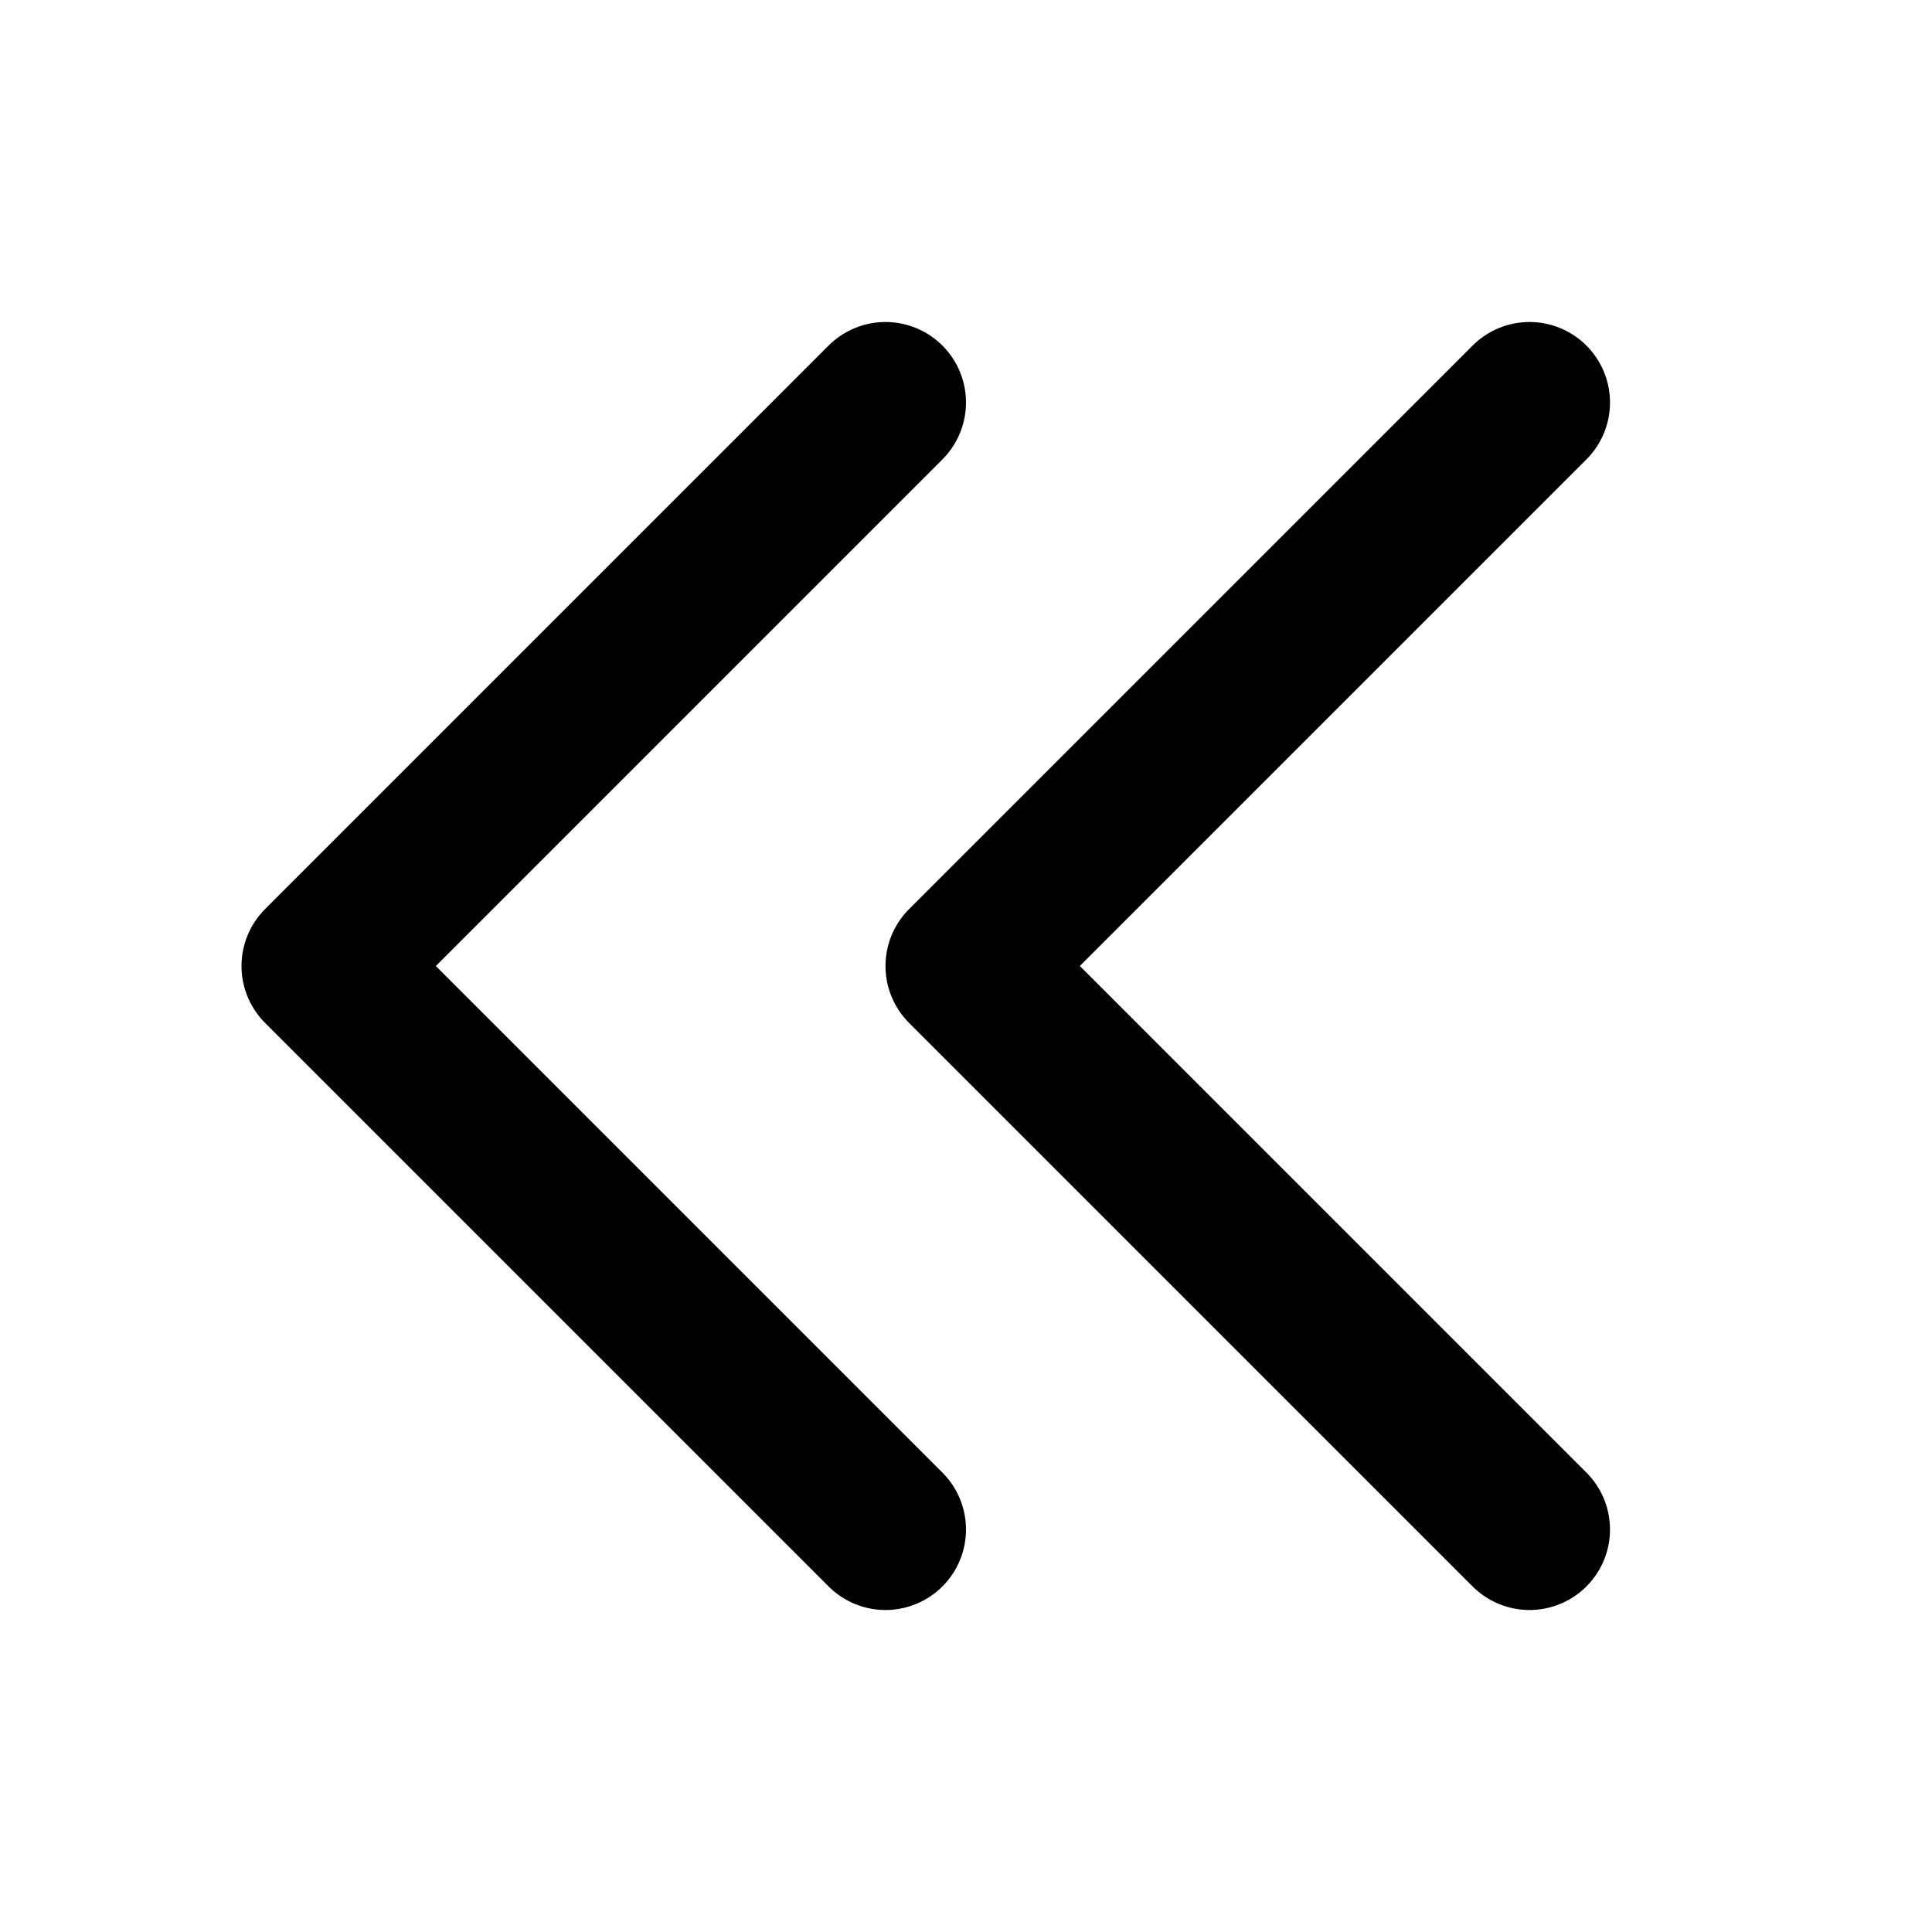
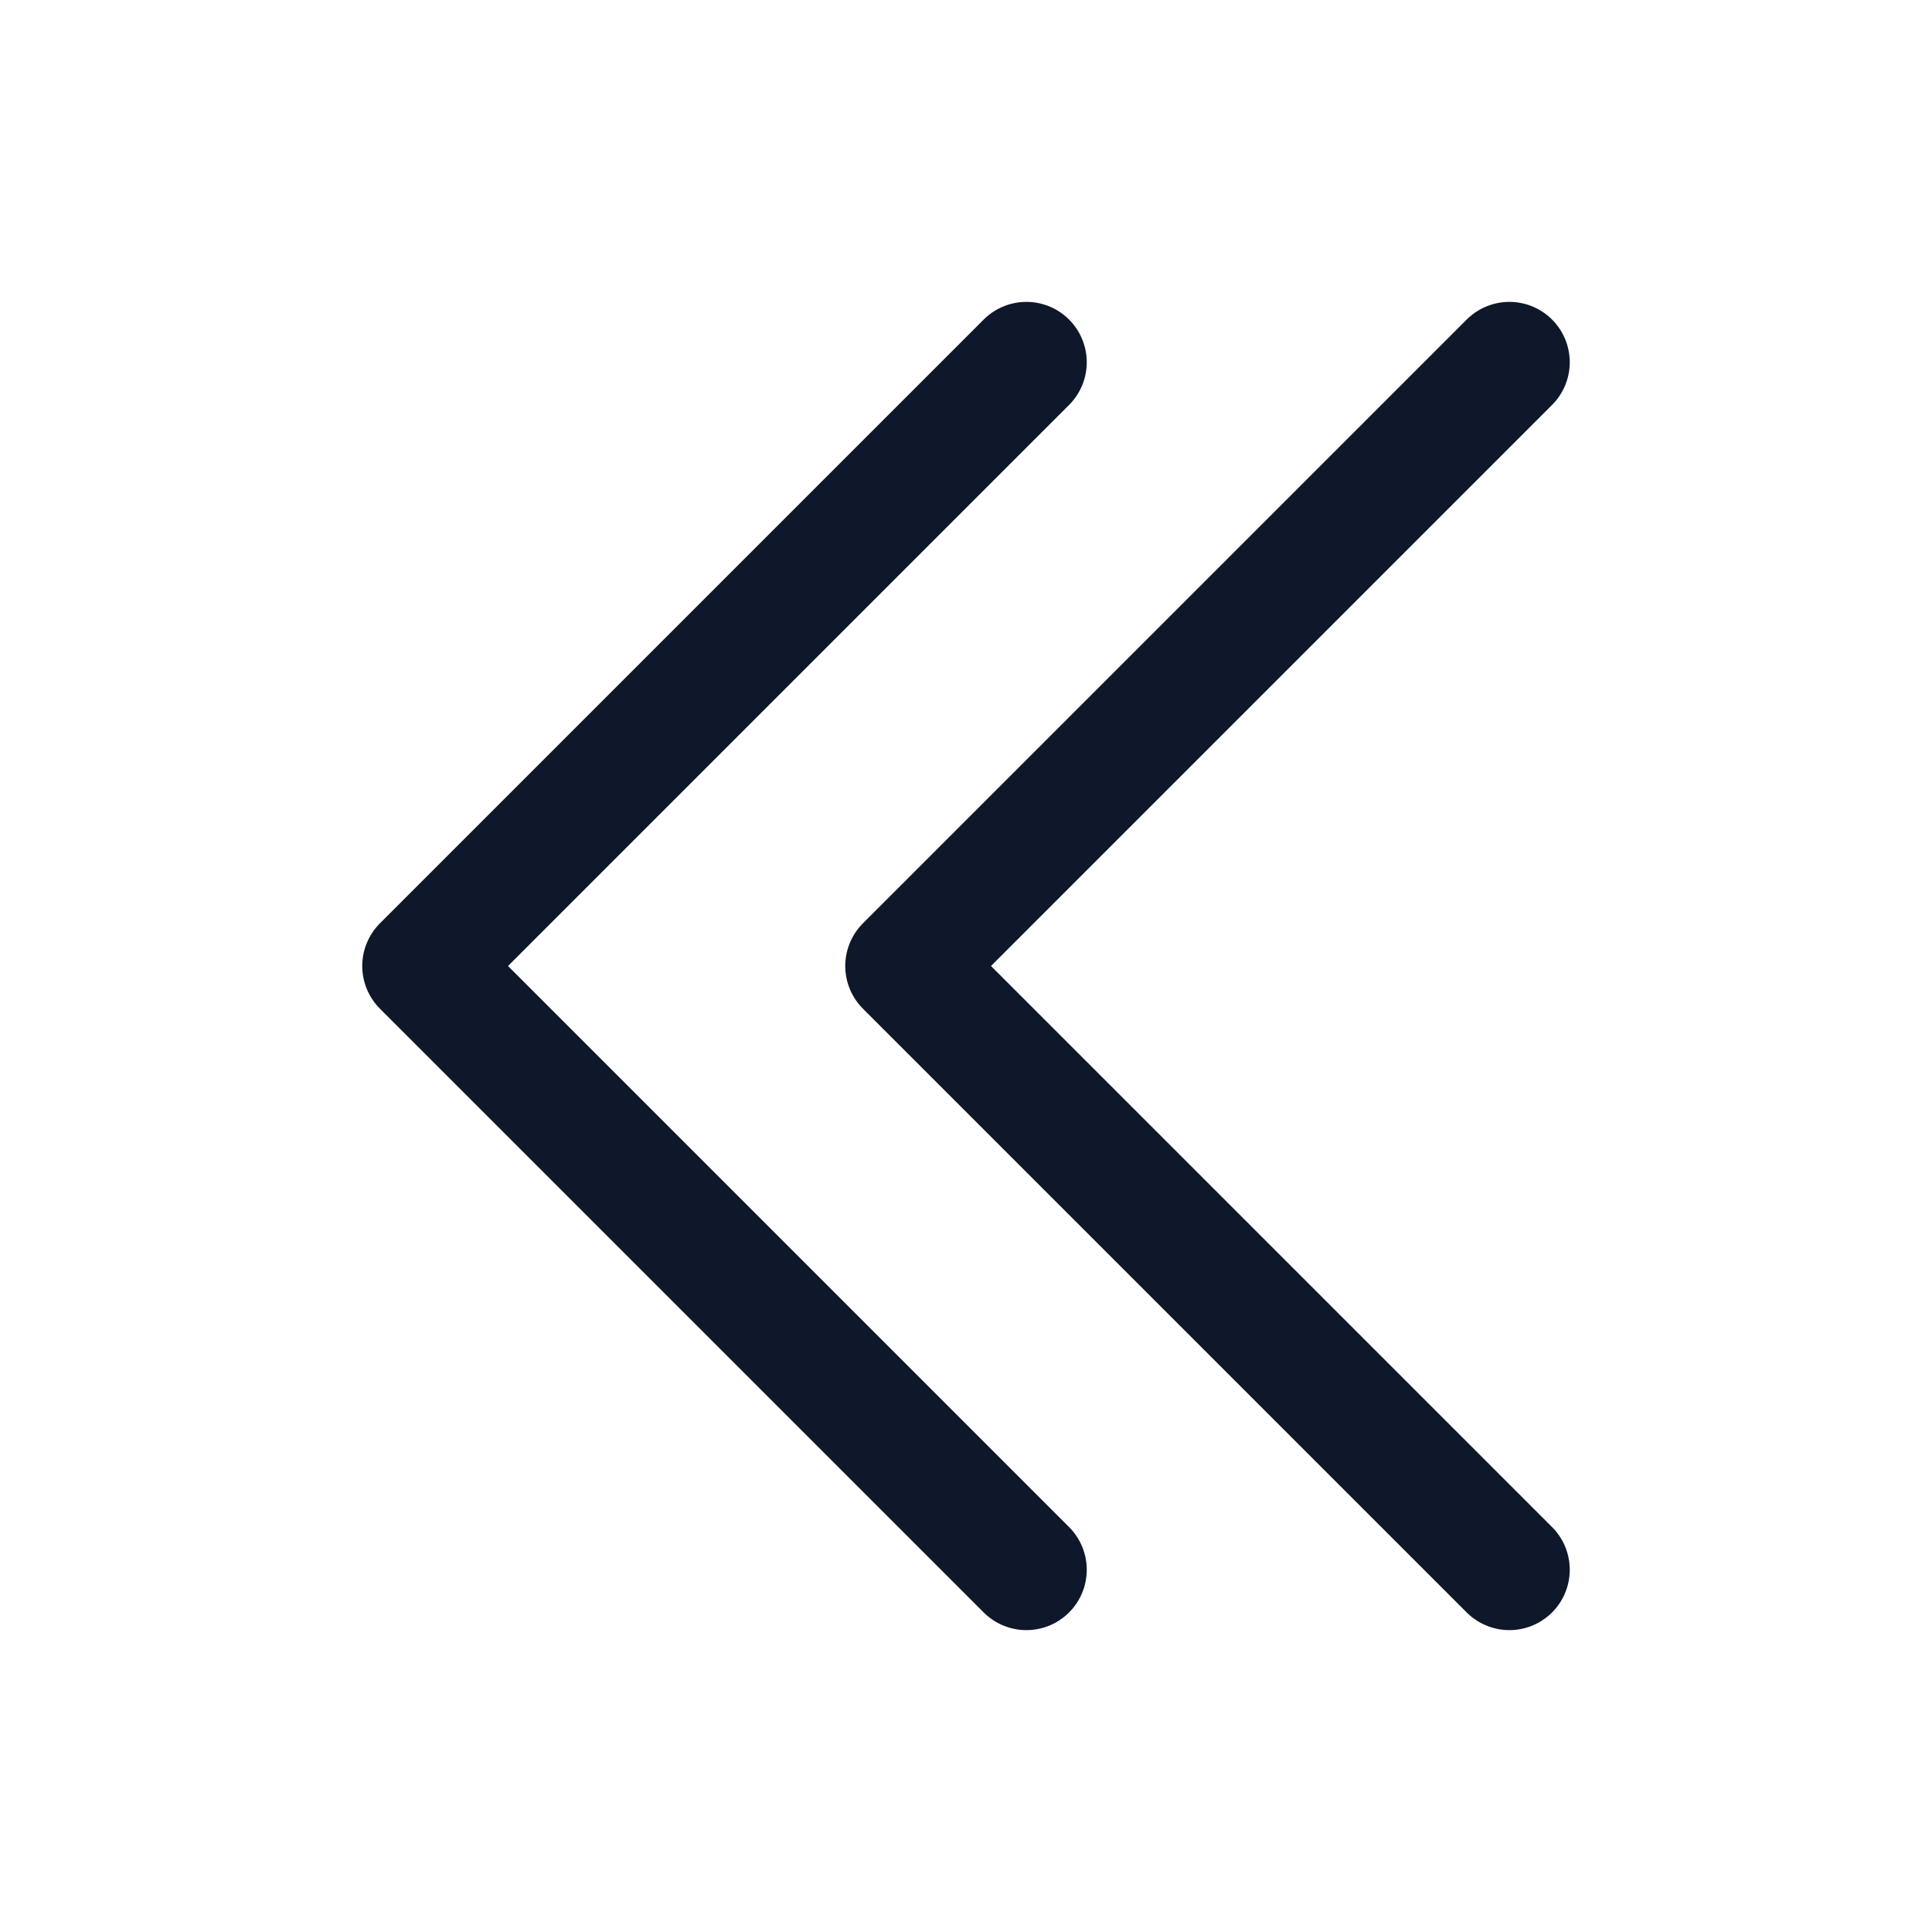
- <svg xmlns="http://www.w3.org/2000/svg" fill="none" viewBox="0 0 24 24" stroke="currentColor">
-   <path stroke-linecap="round" stroke-linejoin="round" stroke-width="2" d="M11 19l-7-7 7-7m8 14l-7-7 7-7" />
+ <svg xmlns="http://www.w3.org/2000/svg" width="24" height="24" viewBox="0 0 24 24" fill="none">
+   <path d="M18.75 4.5L11.25 12L18.75 19.5M12.75 4.5L5.25 12L12.75 19.5" stroke="#0F172A" stroke-width="1.5" stroke-linecap="round" stroke-linejoin="round" />
</svg>
